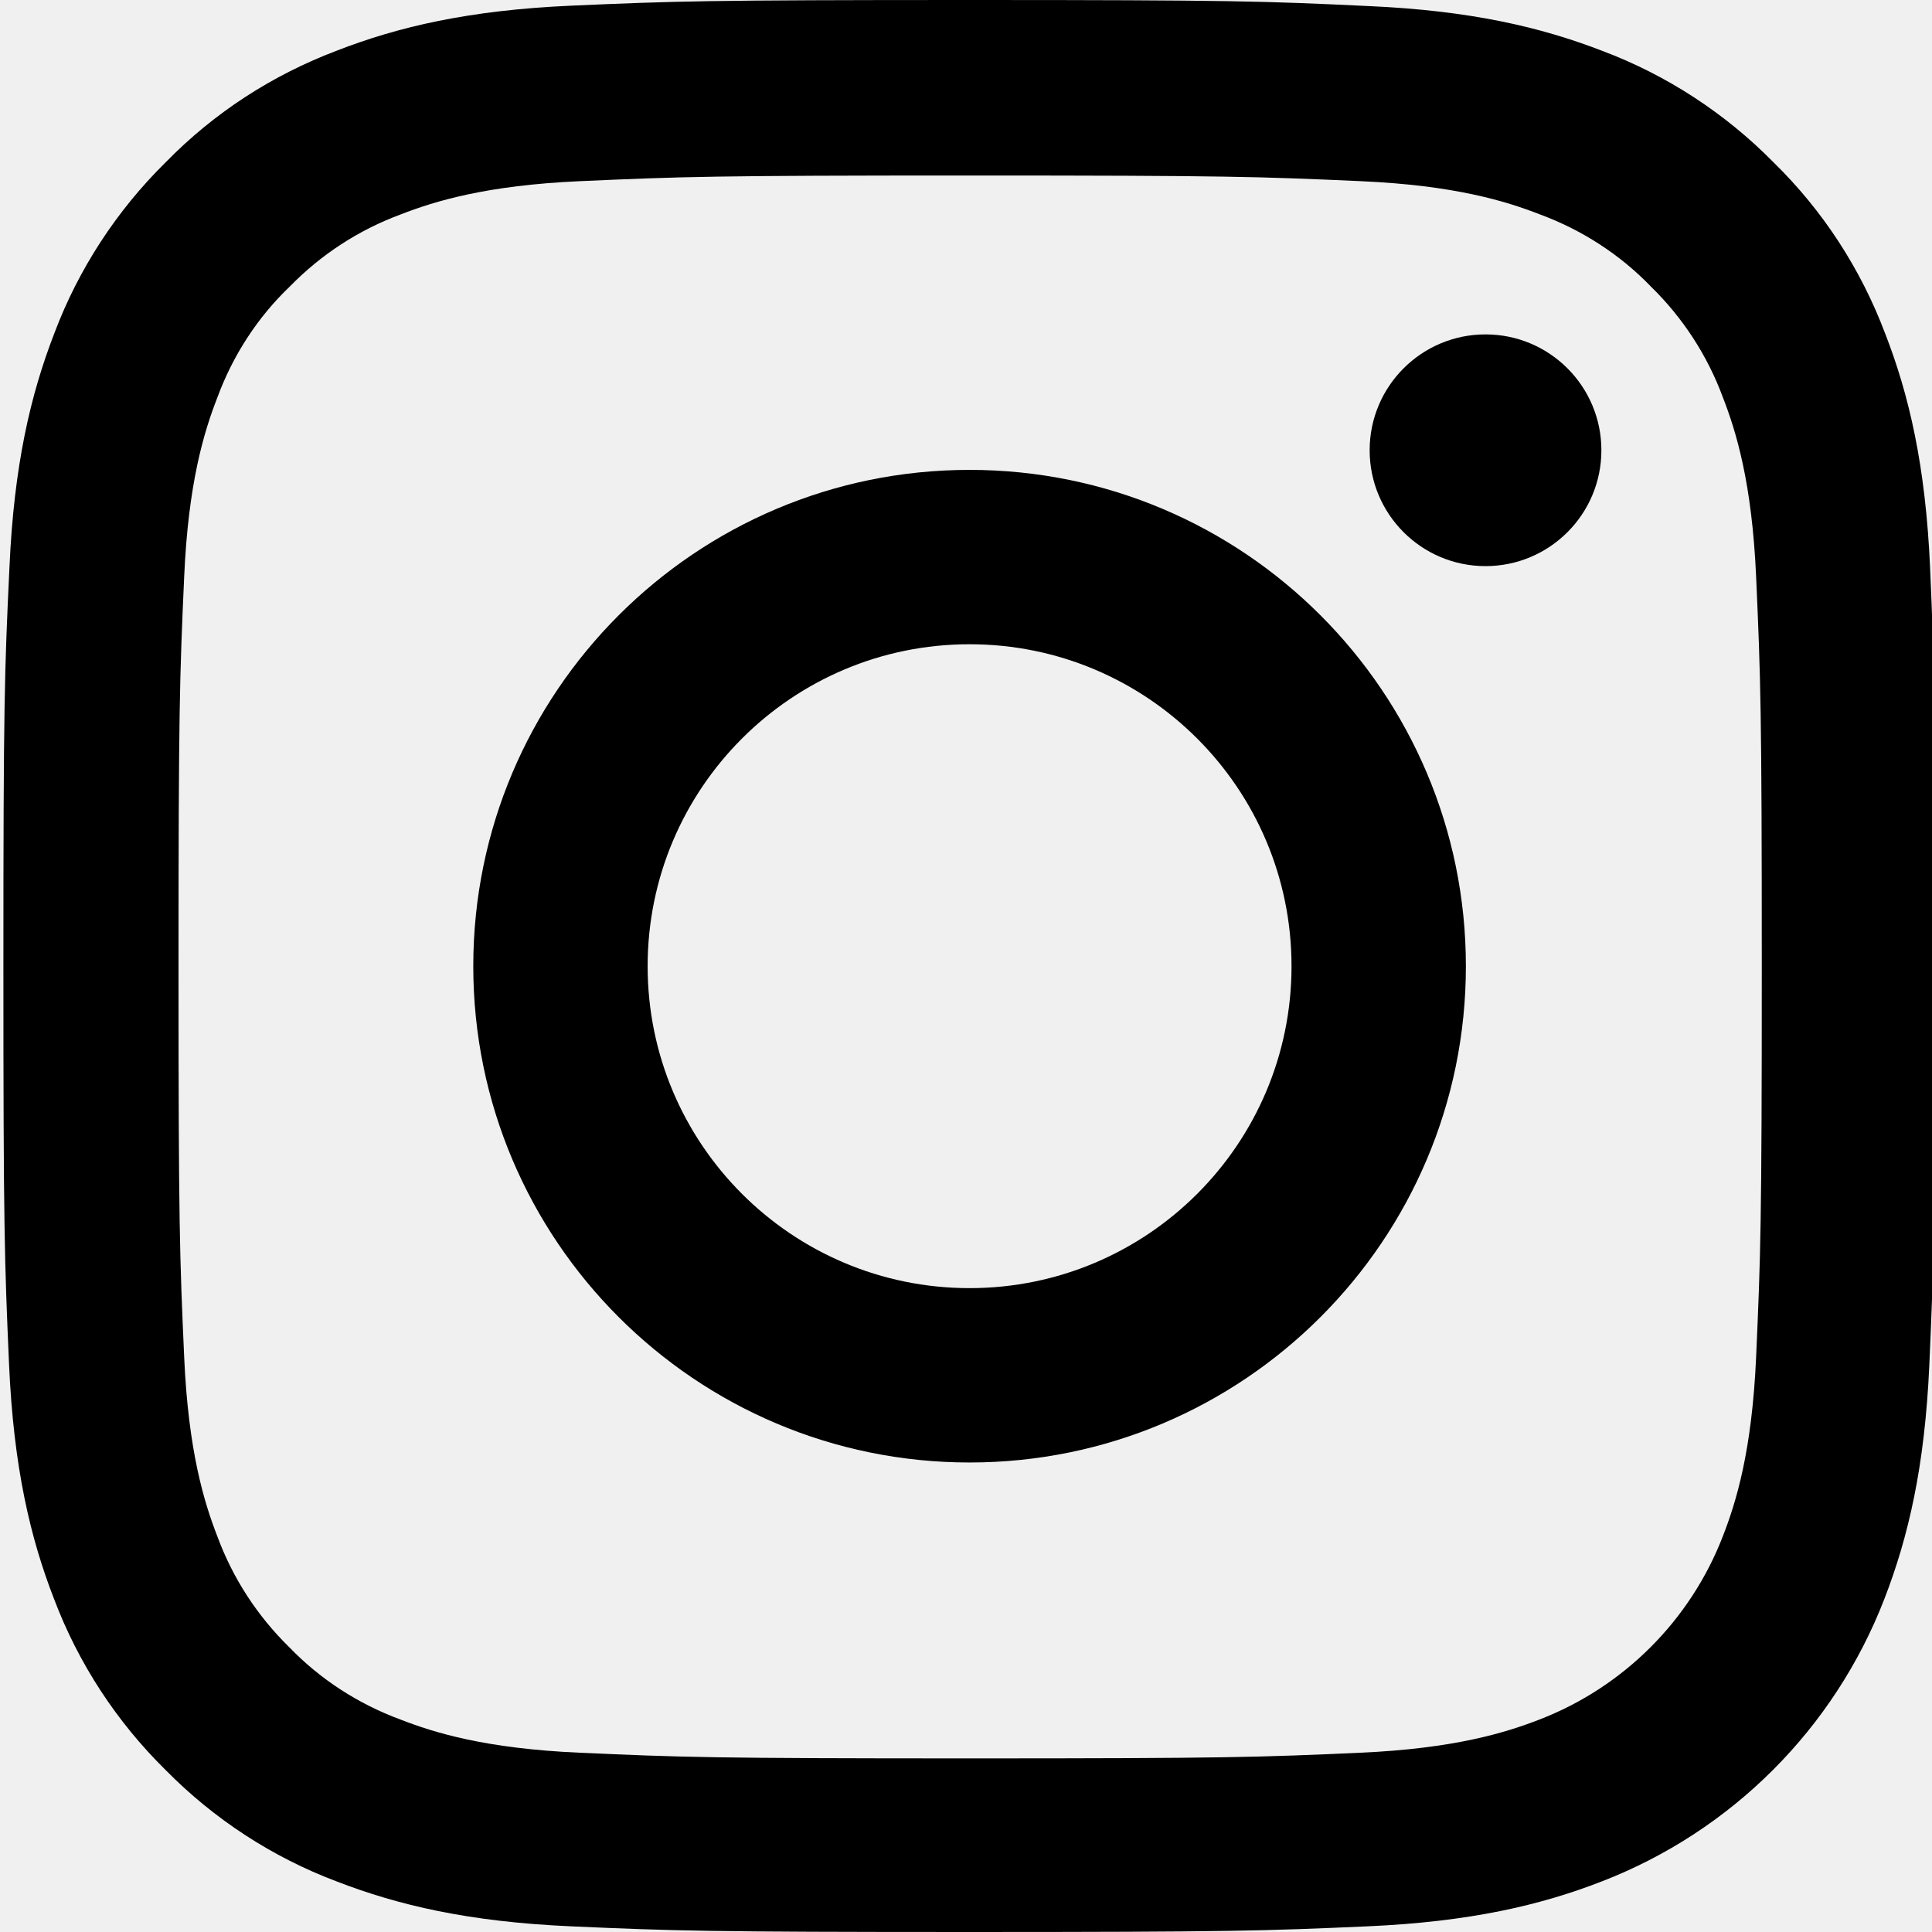
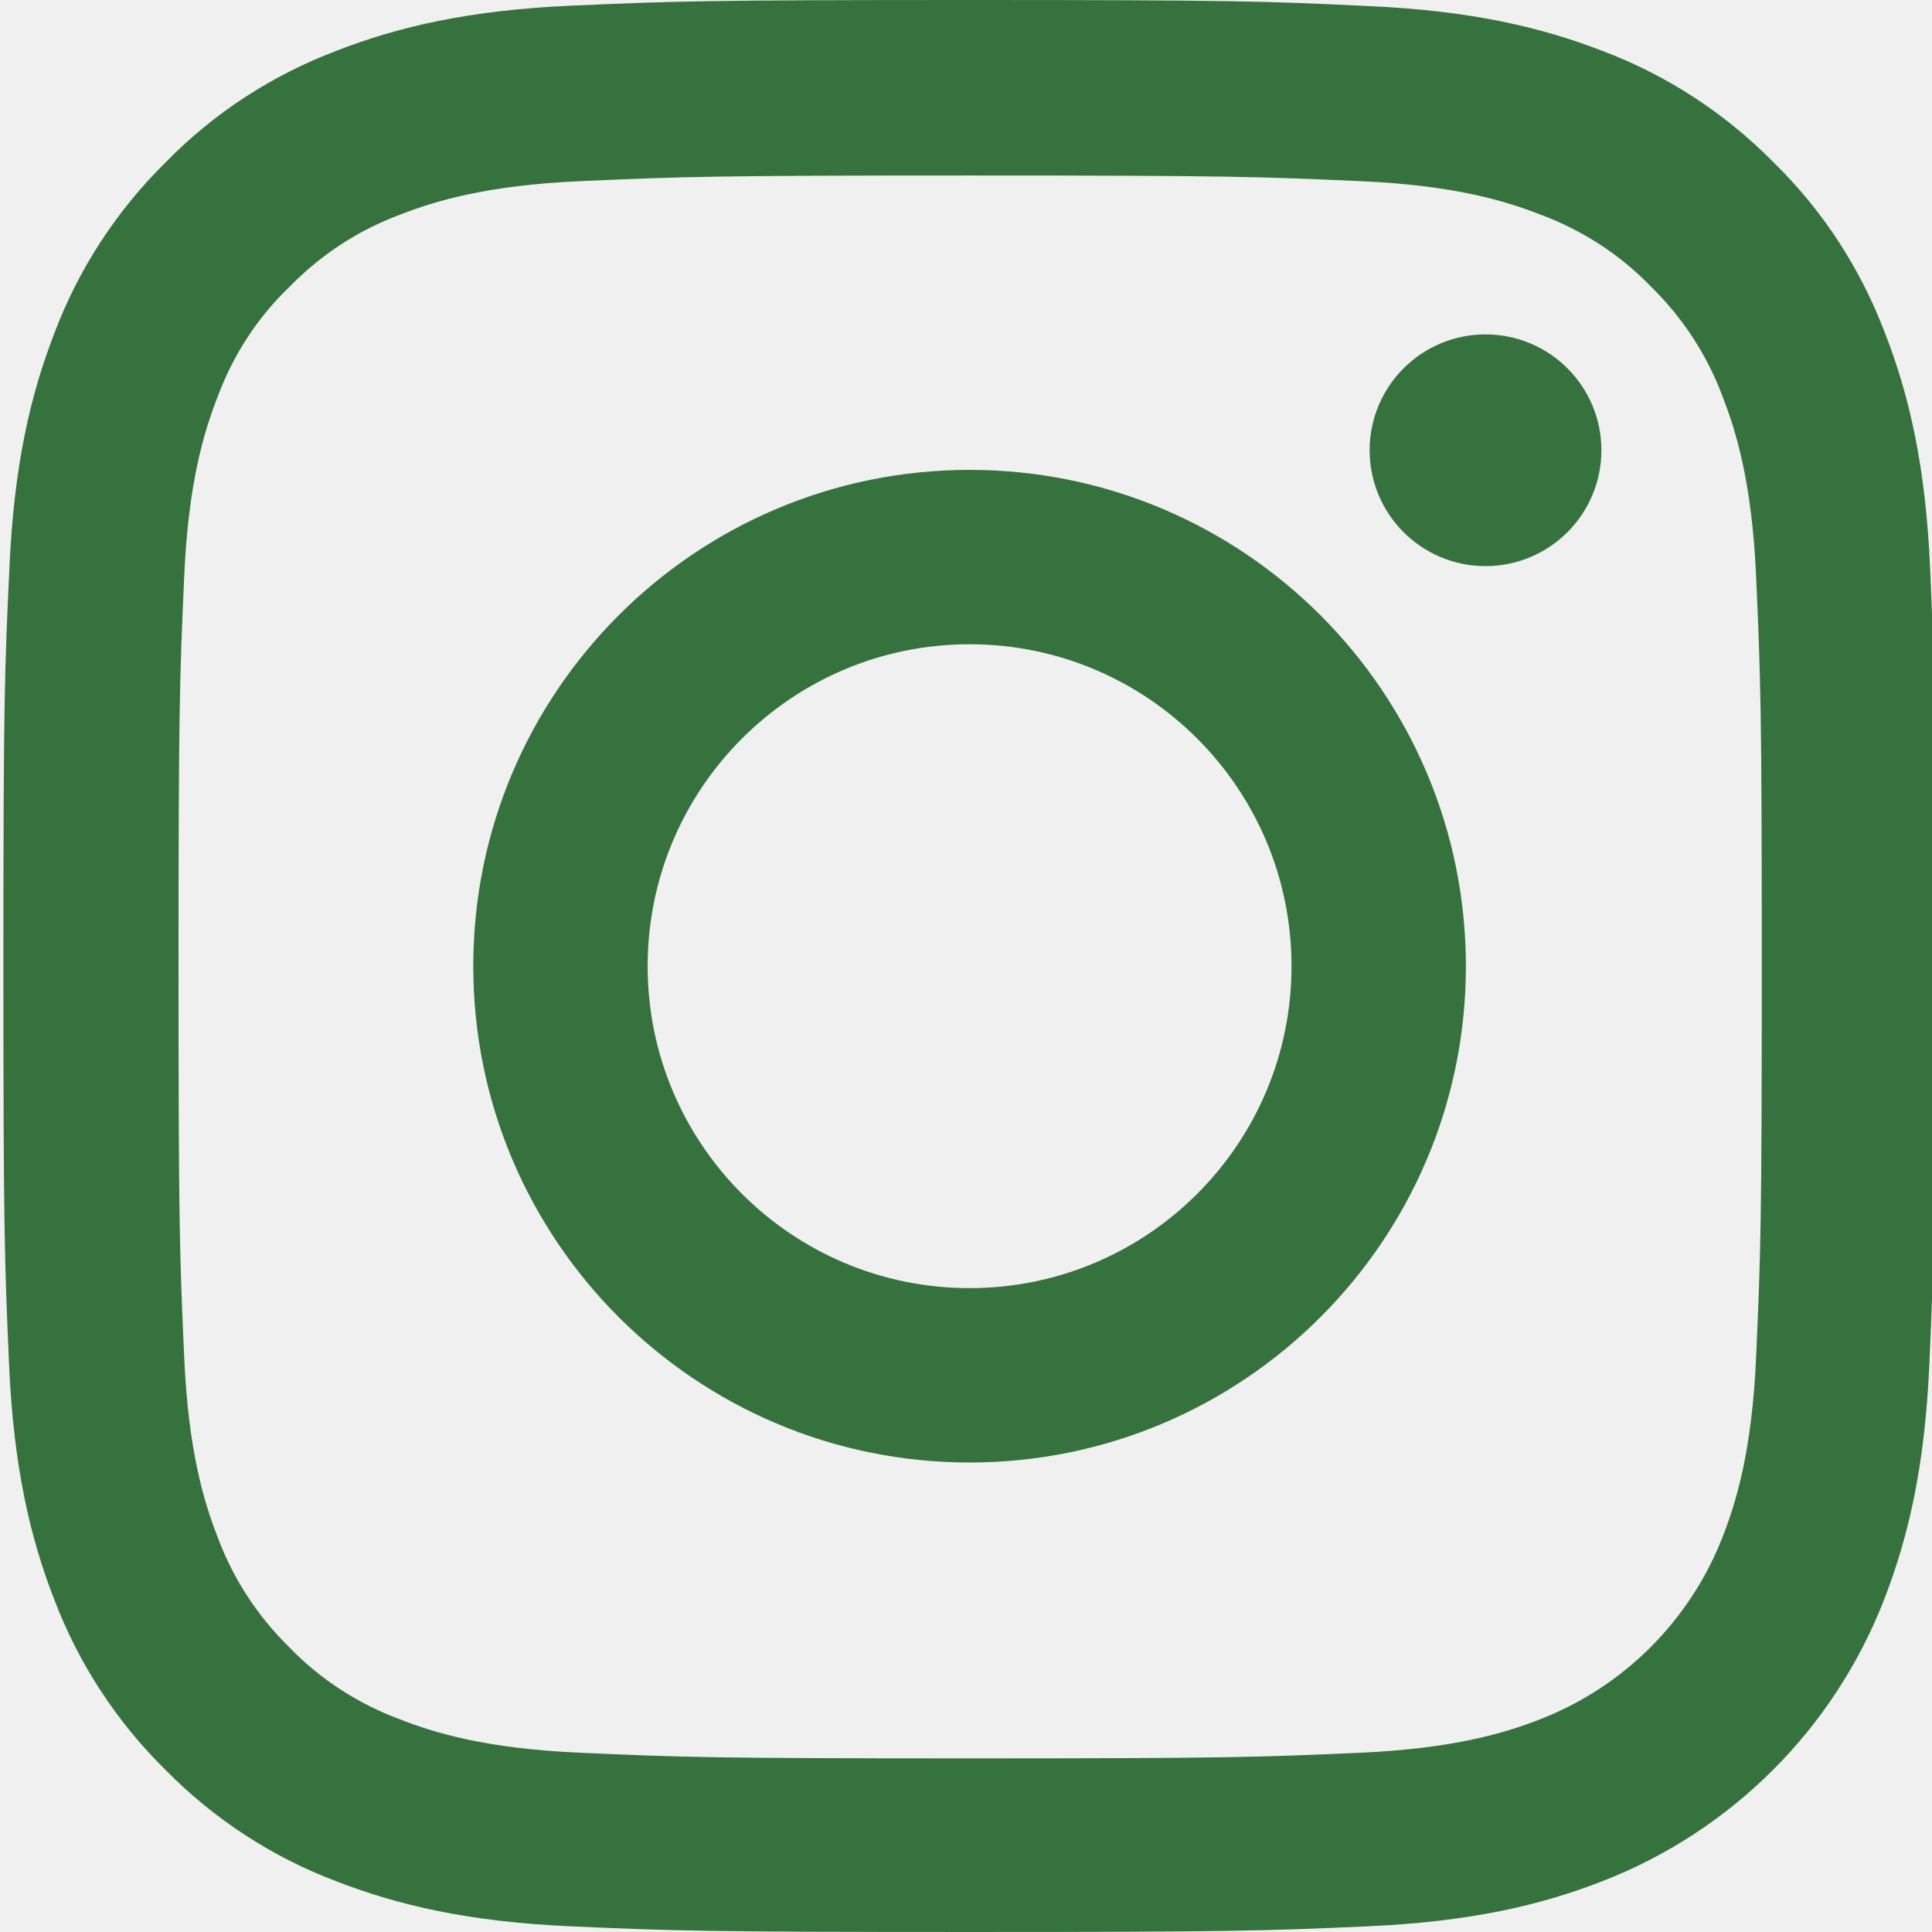
- <svg xmlns="http://www.w3.org/2000/svg" height="511pt" viewBox="0 0 511 511.9" width="511pt">
-   <path d="m510.949 150.5c-1.199-27.199-5.598-45.898-11.898-62.102-6.5-17.199-16.5-32.598-29.602-45.398-12.801-13-28.301-23.102-45.301-29.5-16.297-6.301-34.898-10.699-62.098-11.898-27.402-1.301-36.102-1.602-105.602-1.602s-78.199.301-105.5 1.5c-27.199 1.199-45.898 5.602-62.098 11.898-17.203 6.5-32.602 16.5-45.402 29.602-13 12.801-23.098 28.301-29.5 45.301-6.301 16.301-10.699 34.898-11.898 62.098-1.301 27.402-1.602 36.102-1.602 105.602s.301 78.199 1.5 105.5c1.199 27.199 5.602 45.898 11.902 62.102 6.5 17.199 16.598 32.598 29.598 45.398 12.801 13 28.301 23.102 45.301 29.5 16.301 6.301 34.898 10.699 62.102 11.898 27.297 1.203 36 1.5 105.5 1.5s78.199-.297 105.5-1.5c27.199-1.199 45.898-5.598 62.098-11.898 34.402-13.301 61.602-40.5 74.902-74.898 6.297-16.301 10.699-34.902 11.898-62.102 1.199-27.301 1.5-36 1.5-105.5s-.102-78.199-1.301-105.5zm-46.098 209c-1.102 25-5.301 38.5-8.801 47.5-8.602 22.301-26.301 40-48.602 48.602-9 3.5-22.598 7.699-47.5 8.797-27 1.203-35.098 1.5-103.398 1.5s-76.5-.297-103.402-1.5c-25-1.098-38.5-5.297-47.5-8.797-11.098-4.102-21.199-10.602-29.398-19.102-8.5-8.301-15-18.301-19.102-29.398-3.5-9-7.699-22.602-8.797-47.5-1.203-27-1.5-35.102-1.5-103.402s.297-76.5 1.5-103.398c1.098-25 5.297-38.5 8.797-47.5 4.102-11.102 10.602-21.199 19.203-29.402 8.297-8.5 18.297-15 29.398-19.098 9-3.5 22.602-7.699 47.5-8.801 27-1.199 35.102-1.5 103.398-1.5 68.402 0 76.5.301 103.402 1.5 25 1.102 38.5 5.301 47.5 8.801 11.098 4.098 21.199 10.598 29.398 19.098 8.5 8.301 15 18.301 19.102 29.402 3.5 9 7.699 22.598 8.801 47.5 1.199 27 1.5 35.098 1.5 103.398s-.301 76.301-1.5 103.301zm0 0" />
-   <path d="m256.449 124.5c-72.598 0-131.5 58.898-131.5 131.5s58.902 131.5 131.5 131.5c72.602 0 131.5-58.898 131.5-131.5s-58.898-131.5-131.5-131.5zm0 216.801c-47.098 0-85.301-38.199-85.301-85.301s38.203-85.301 85.301-85.301c47.102 0 85.301 38.199 85.301 85.301s-38.199 85.301-85.301 85.301zm0 0" />
-   <path d="m423.852 119.301c0 16.953-13.746 30.699-30.703 30.699-16.953 0-30.699-13.746-30.699-30.699 0-16.957 13.746-30.699 30.699-30.699 16.957 0 30.703 13.742 30.703 30.699zm0 0" />
+ <svg xmlns="http://www.w3.org/2000/svg" width="511" height="511" viewBox="0 0 511 511" fill="none">
+   <g clip-path="url(#clip0)">
+     <path d="M510.5 150.235C509.303 123.084 504.912 104.418 498.623 88.243C492.134 71.074 482.152 55.703 469.073 42.924C456.295 29.947 440.822 19.863 423.852 13.476C407.584 7.187 389.015 2.796 361.863 1.599C334.509 0.3 325.825 0 256.448 0C187.07 0 178.386 0.3 151.133 1.497C123.982 2.694 105.315 7.089 89.145 13.375C71.972 19.863 56.6 29.846 43.822 42.924C30.845 55.703 20.765 71.175 14.374 88.145C8.084 104.418 3.693 122.983 2.496 150.134C1.198 177.488 0.898 186.172 0.898 255.55C0.898 324.928 1.198 333.612 2.395 360.864C3.592 388.016 7.987 406.682 14.276 422.857C20.765 440.026 30.845 455.397 43.822 468.175C56.6 481.153 72.073 491.236 89.043 497.624C105.315 503.913 123.88 508.304 151.036 509.501C178.284 510.702 186.972 510.998 256.35 510.998C325.728 510.998 334.412 510.702 361.665 509.501C388.816 508.304 407.482 503.913 423.653 497.624C457.995 484.346 485.146 457.195 498.424 422.857C504.71 406.585 509.104 388.016 510.301 360.864C511.498 333.612 511.799 324.928 511.799 255.55C511.799 186.172 511.697 177.488 510.5 150.235ZM464.483 358.868C463.384 383.824 459.192 397.3 455.698 406.284C447.112 428.546 429.444 446.214 407.182 454.801C398.198 458.294 384.624 462.486 359.766 463.582C332.813 464.783 324.73 465.079 256.549 465.079C188.368 465.079 180.183 464.783 153.328 463.582C128.372 462.486 114.896 458.294 105.912 454.801C94.834 450.706 84.75 444.218 76.565 435.733C68.08 427.446 61.592 417.464 57.497 406.386C54.003 397.402 49.812 383.824 48.716 358.969C47.515 332.017 47.218 323.929 47.218 255.749C47.218 187.568 47.515 179.383 48.716 152.532C49.812 127.576 54.003 114.1 57.497 105.116C61.592 94.034 68.08 83.954 76.666 75.765C84.949 67.28 94.931 60.791 106.013 56.701C114.997 53.207 128.575 49.015 153.43 47.916C180.382 46.718 188.47 46.418 256.646 46.418C324.929 46.418 333.012 46.718 359.867 47.916C384.823 49.015 398.299 53.207 407.283 56.701C418.362 60.791 428.445 67.28 436.63 75.765C445.115 84.051 451.604 94.034 455.698 105.116C459.192 114.1 463.384 127.674 464.483 152.532C465.681 179.485 465.981 187.568 465.981 255.749C465.981 323.929 465.681 331.915 464.483 358.868Z" fill="#36723E" />
+     <path d="M256.448 124.281C183.978 124.281 125.179 183.076 125.179 255.55C125.179 328.024 183.978 386.819 256.448 386.819C328.921 386.819 387.716 328.024 387.716 255.55C387.716 183.076 328.921 124.281 256.448 124.281ZM256.448 340.701C209.433 340.701 171.297 302.569 171.297 255.55C171.297 208.531 209.433 170.399 256.448 170.399C303.466 170.399 341.598 208.531 341.598 255.55C341.598 302.569 303.466 340.701 256.448 340.701V340.701Z" fill="#36723E" />
+     <path d="M423.556 119.091C423.556 136.014 409.834 149.736 392.906 149.736C375.983 149.736 362.261 136.014 362.261 119.091C362.261 102.164 375.983 88.446 392.906 88.446C409.834 88.446 423.556 102.164 423.556 119.091V119.091Z" fill="#36723E" />
+   </g>
+   <defs>
+     <clipPath id="clip0">
+       <rect width="511" height="511" fill="white" />
+     </clipPath>
+   </defs>
</svg>
